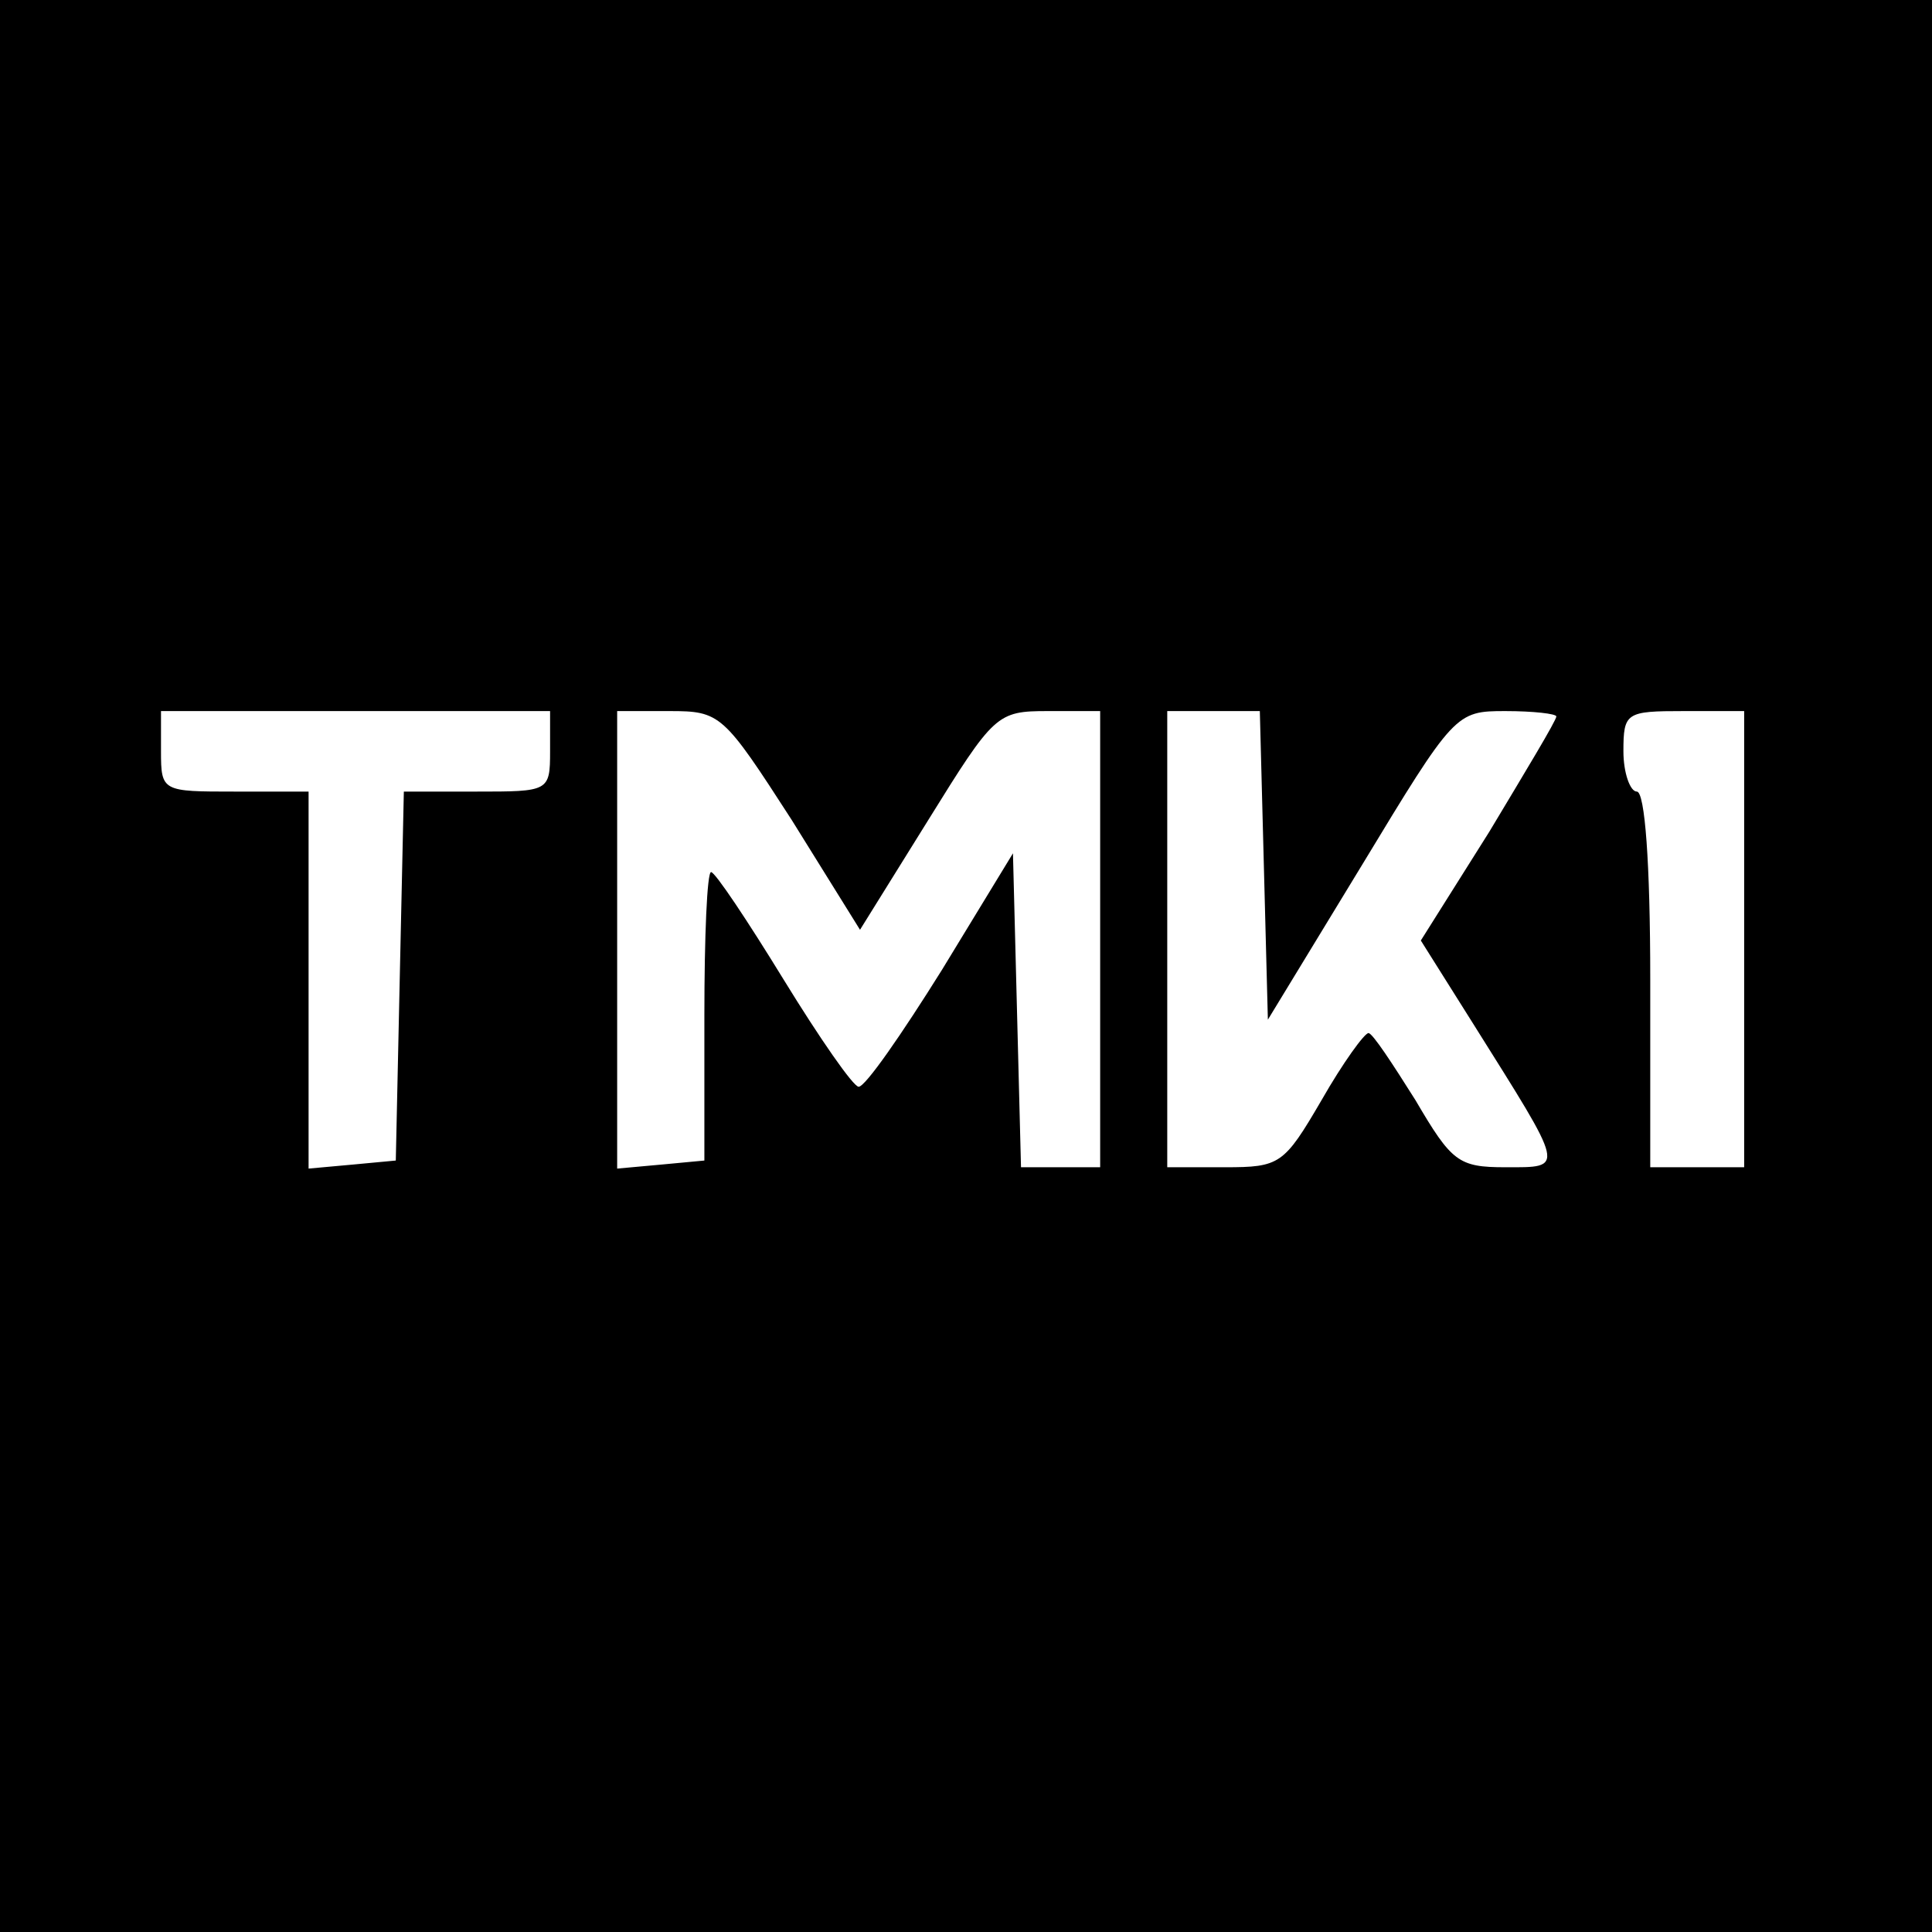
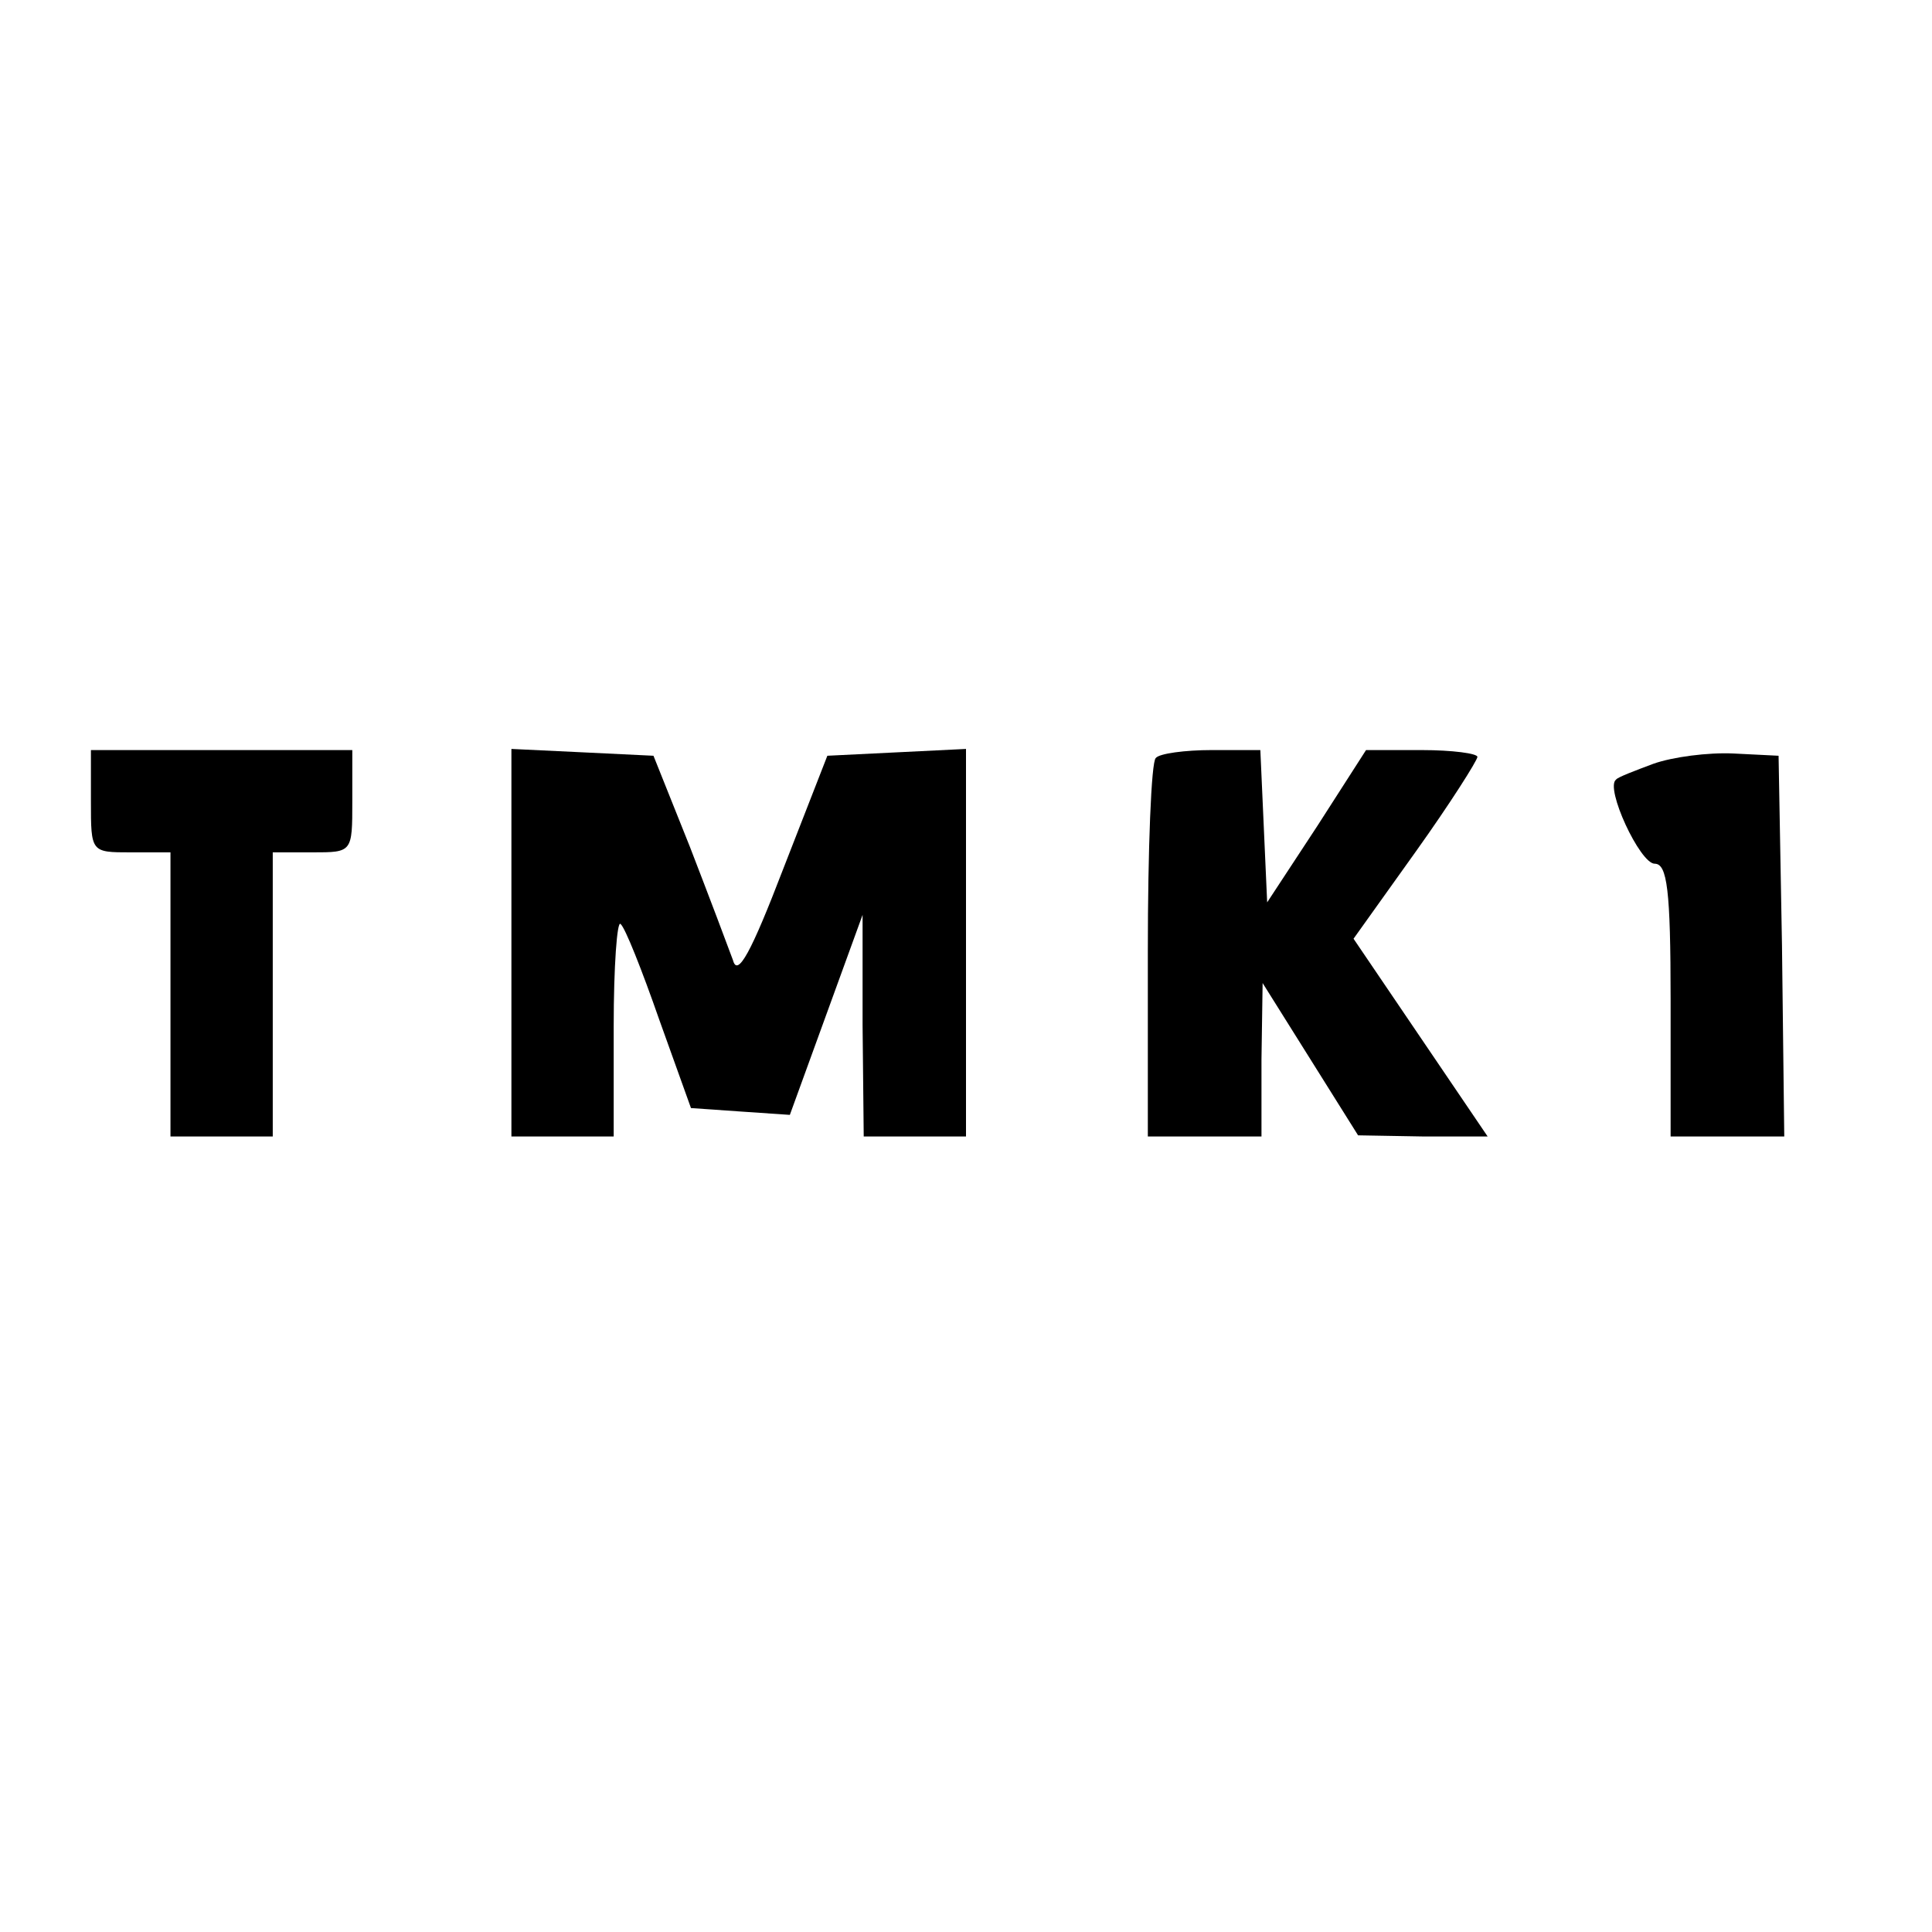
- <svg xmlns="http://www.w3.org/2000/svg" version="1.0" width="144pt" height="144pt" viewBox="0 0 144 144" preserveAspectRatio="xMidYMid meet">
-   <g transform="translate(0,144) scale(0.1,-0.1)" fill="#000000" stroke="none">
-     <path d="M0 720 l0 -720 720 0 720 0 0 720 0 720 -720 0 -720 0 0 -720z m410 160 c0 -30 -1 -30 -55 -30 l-54 0 -3 -137 -3 -138 -32 -3 -33 -3 0 140 0 141 -55 0 c-54 0 -55 0 -55 30 l0 30 145 0 145 0 0 -30z m180 -51 l51 -82 51 82 c49 79 51 81 89 81 l39 0 0 -170 0 -170 -30 0 -29 0 -3 117 -3 117 -53 -87 c-30 -48 -57 -87 -62 -87 -4 0 -29 36 -56 80 -27 44 -51 80 -54 80 -3 0 -5 -48 -5 -107 l0 -108 -32 -3 -33 -3 0 170 0 171 39 0 c38 0 40 -2 91 -81z m352 -34 l3 -115 70 115 c69 114 70 115 107 115 21 0 38 -2 38 -4 0 -3 -23 -41 -50 -86 l-51 -81 39 -62 c69 -110 69 -107 24 -107 -35 0 -40 4 -67 50 -17 27 -32 50 -35 50 -3 0 -19 -22 -35 -50 -28 -48 -31 -50 -72 -50 l-43 0 0 170 0 170 35 0 34 0 3 -115z m358 -55 l0 -170 -35 0 -35 0 0 140 c0 87 -4 140 -10 140 -5 0 -10 14 -10 30 0 29 2 30 45 30 l45 0 0 -170z" />
+ <svg xmlns="http://www.w3.org/2000/svg" version="1.0" width="170pt" height="170pt" viewBox="0 0 170 170" preserveAspectRatio="xMidYMid meet">
+   <g transform="translate(0,170) scale(0.1,-0.1)" fill="#000000" stroke="none">
+     <path d="M80 995 c0 -45 0 -45 35 -45 l35 0 0 -125 0 -125 45 0 45 0 0 125 0 125 35 0 c35 0 35 0 35 45 l0 45 -115 0 -115 0 0 -45z" />
+     <path d="M450 870 l0 -170 45 0 45 0 0 97 c0 53 3 93 6 90 4 -3 19 -41 34 -84 l28 -78 43 -3 44 -3 32 88 32 88 0 -97 1 -98 45 0 45 0 0 170 0 171 -61 -3 -61 -3 -39 -100 c-28 -73 -40 -95 -44 -80 -4 11 -21 56 -38 100 l-32 80 -62 3 -63 3 0 -171z" />
+     <path d="M1017 1033 c-4 -3 -7 -80 -7 -170 l0 -163 50 0 50 0 0 68 1 67 42 -67 42 -67 57 -1 57 0 -59 87 -59 87 55 77 c30 42 54 80 54 83 0 3 -22 6 -49 6 l-49 0 -43 -67 -44 -67 -3 67 -3 67 -43 0 c-23 0 -46 -3 -49 -7z" />
+     <path d="M1455 1028 c-16 -6 -32 -12 -33 -14 -10 -7 21 -74 34 -74 11 0 14 -23 14 -120 l0 -120 50 0 50 0 -2 168 -3 167 -40 2 c-22 1 -53 -3 -70 -9z" />
  </g>
</svg>
